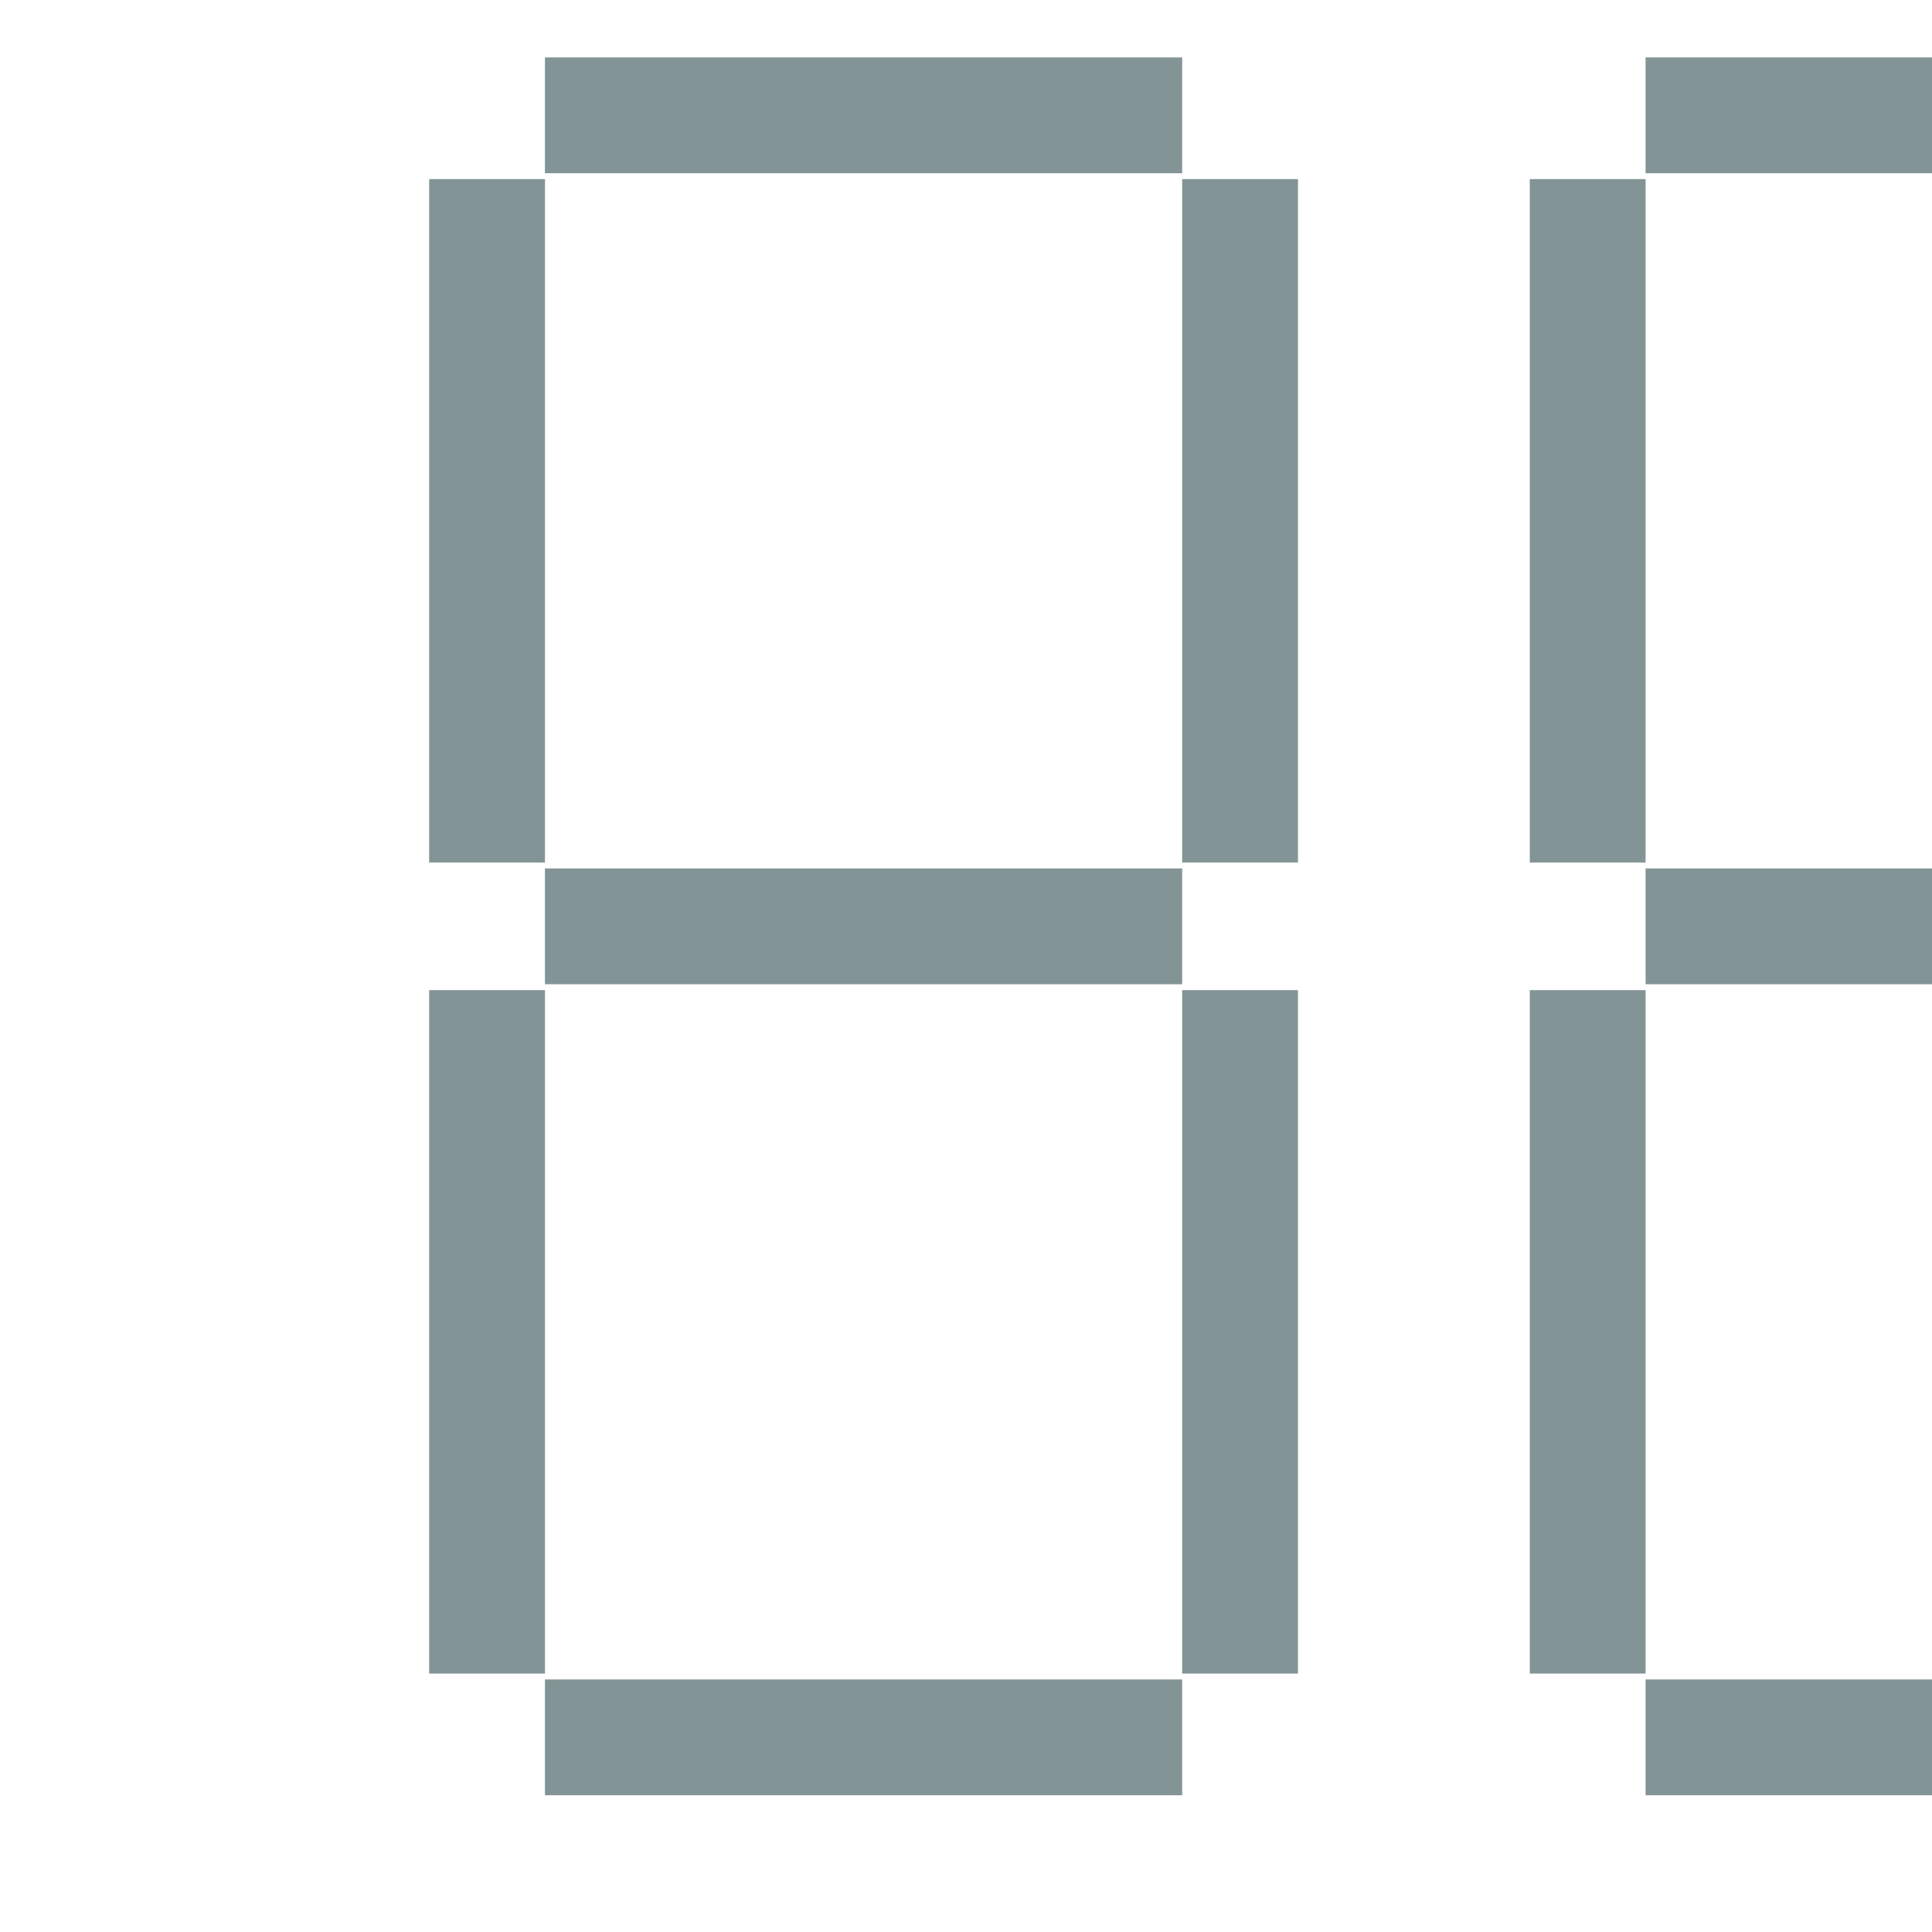
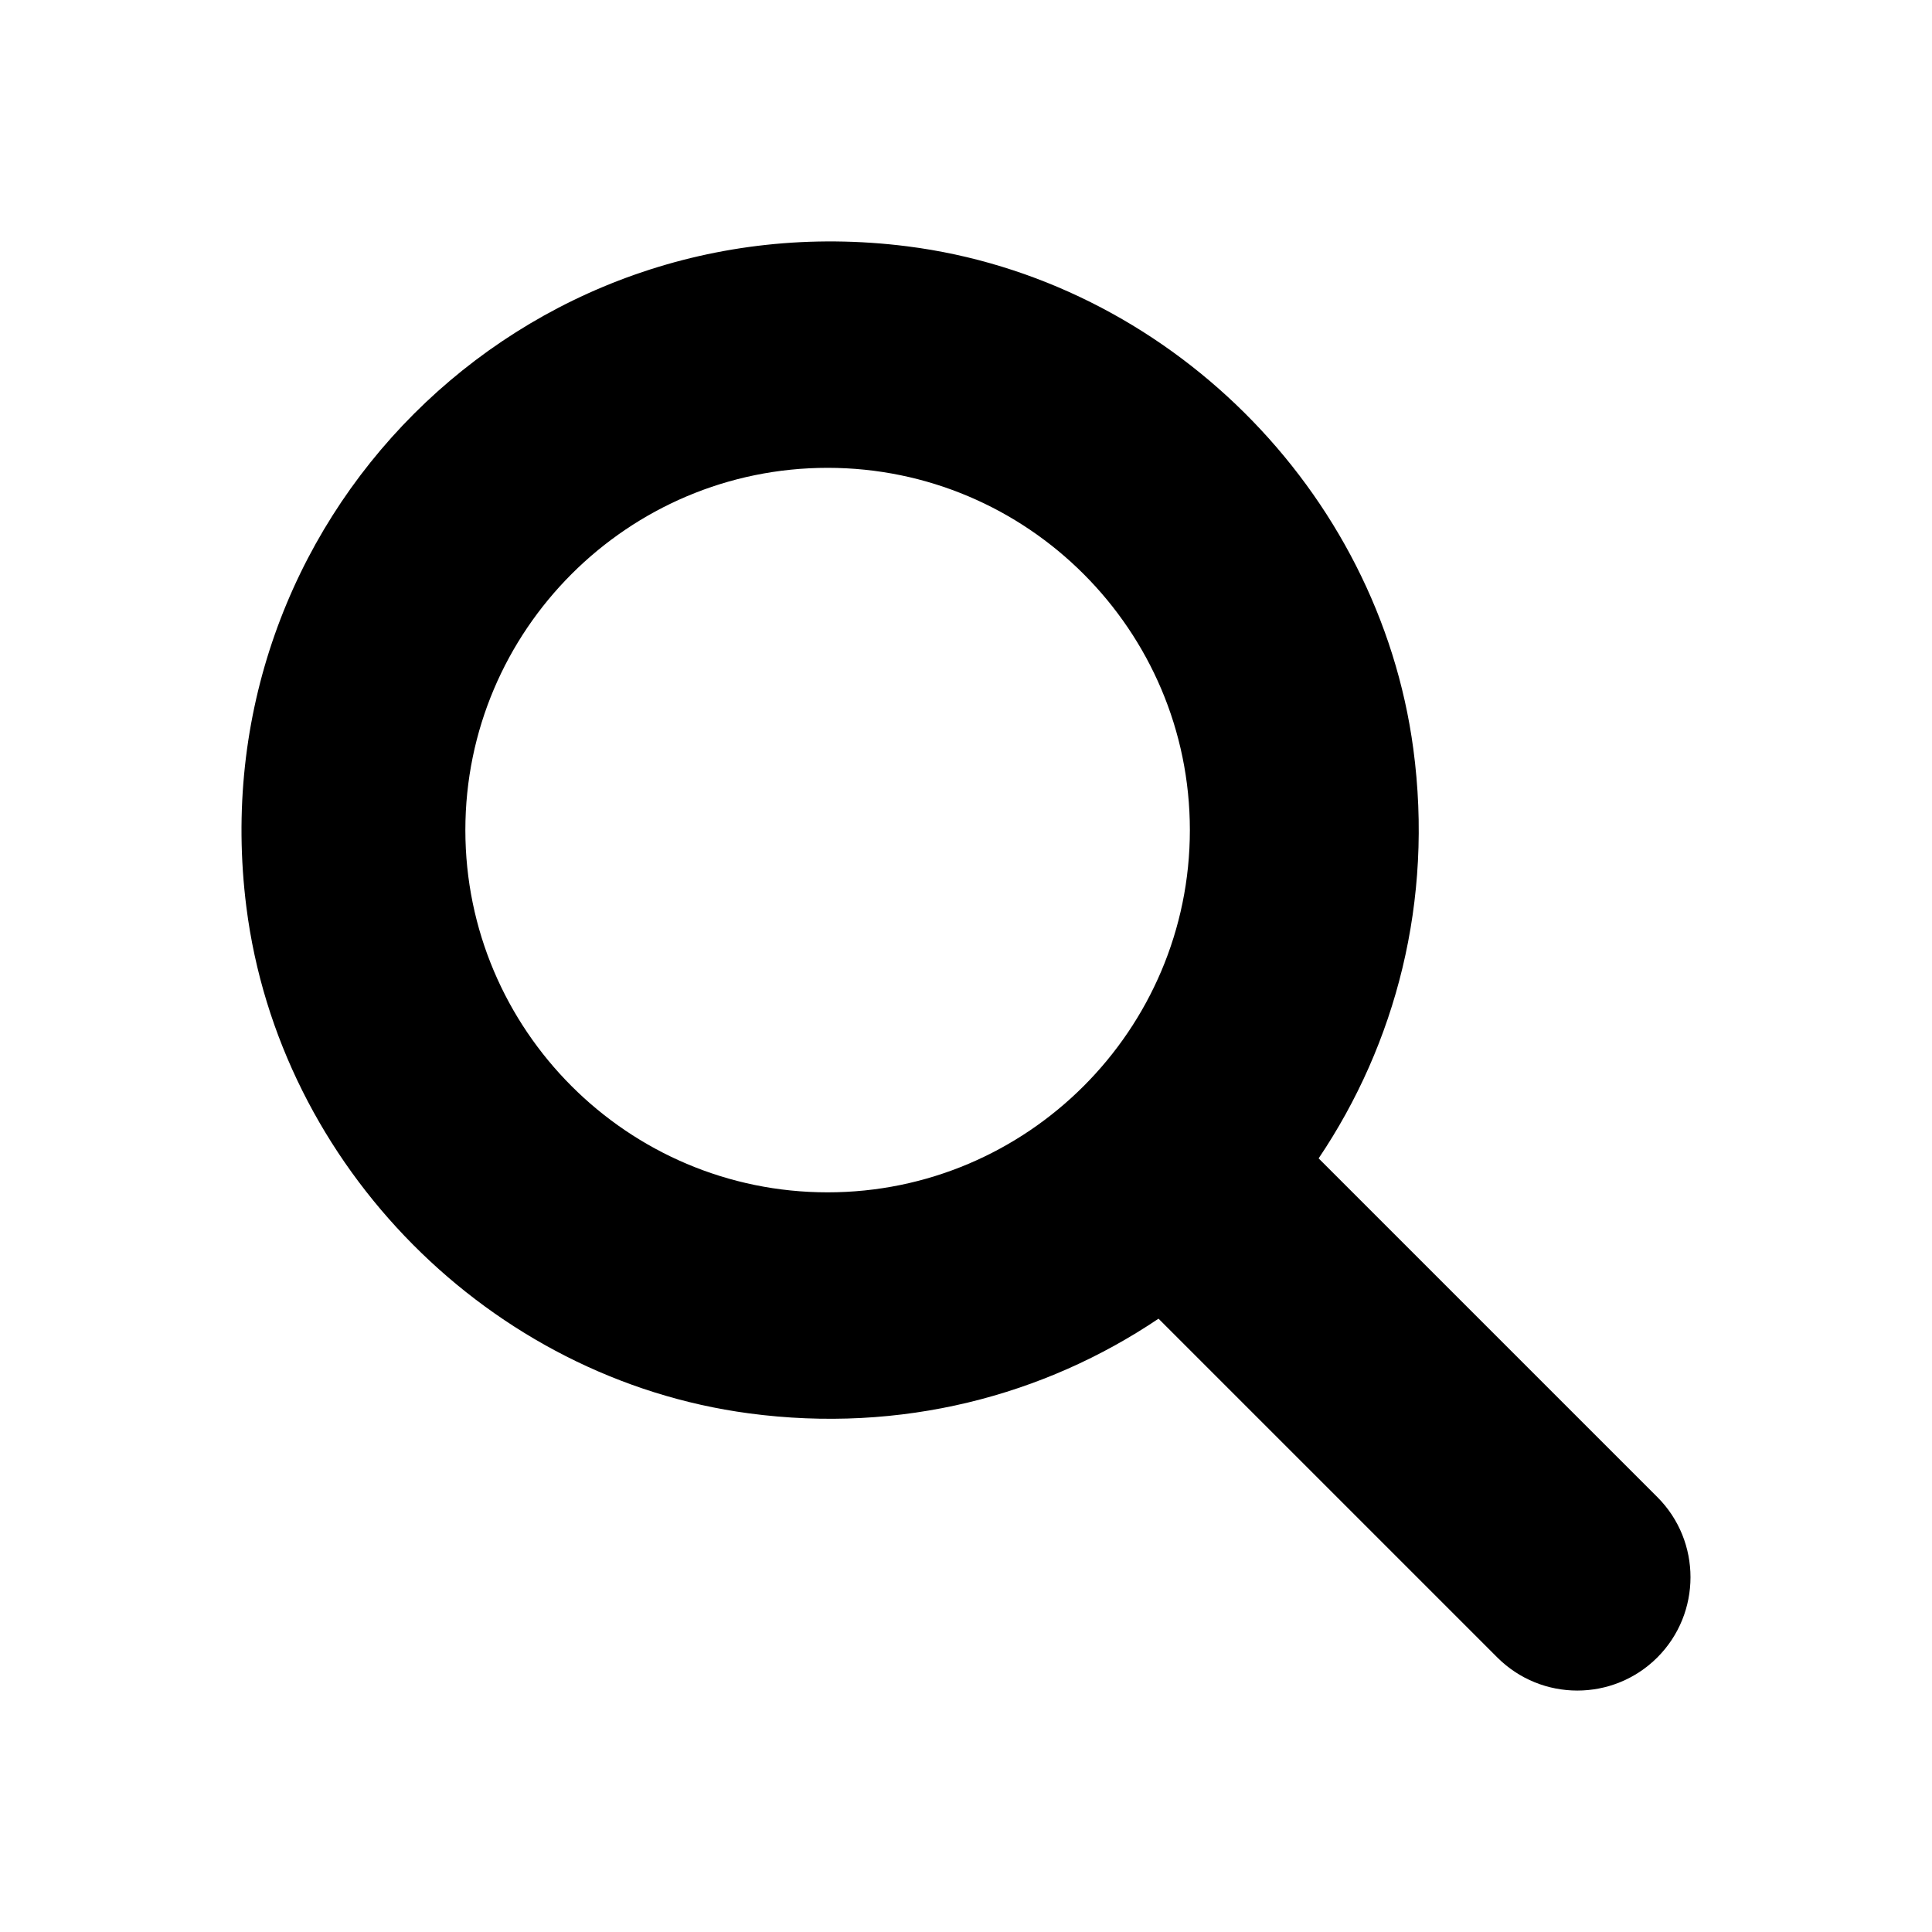
- <svg xmlns="http://www.w3.org/2000/svg" width="600000" height="600000" viewBox="0 0 158.75 158.75">
-   <path fill="none" d="M0 0h158.75v158.75H0z" />
-   <text style="-inkscape-font-specification:'FiraMono Nerd Font Mono'" x="42.863" y="184.987" font-size="194.973" font-family="FiraMono Nerd Font Mono" fill="#839496" stroke-width="9.211" transform="translate(-21.882 -37.47)">
-     <tspan x="42.863" y="184.987"></tspan>
-   </text>
+ <svg xmlns="http://www.w3.org/2000/svg" width="600" height="600" viewBox="0 0 158.75 158.75">
+   <path fill="none" d="M158.75 0H0v158.75h158.75z" />
+   <path d="M136.186 123.017L108.35 95.182c6.33-9.398 9.453-21.14 7.78-33.65-2.85-21.28-20.29-38.597-41.592-41.294-31.67-4.008-58.3 22.623-54.294 54.294 2.698 21.31 20.018 38.765 41.3 41.602 12.51 1.672 24.255-1.45 33.65-7.78l27.835 27.835c3.632 3.63 9.522 3.63 13.154 0 3.63-3.638 3.63-9.545.002-13.173zm-97.948-54.81c0-16.414 13.352-29.766 29.765-29.766S97.77 51.794 97.77 68.207c0 16.413-13.354 29.766-29.767 29.766S38.238 84.624 38.238 68.206z" />
</svg>
